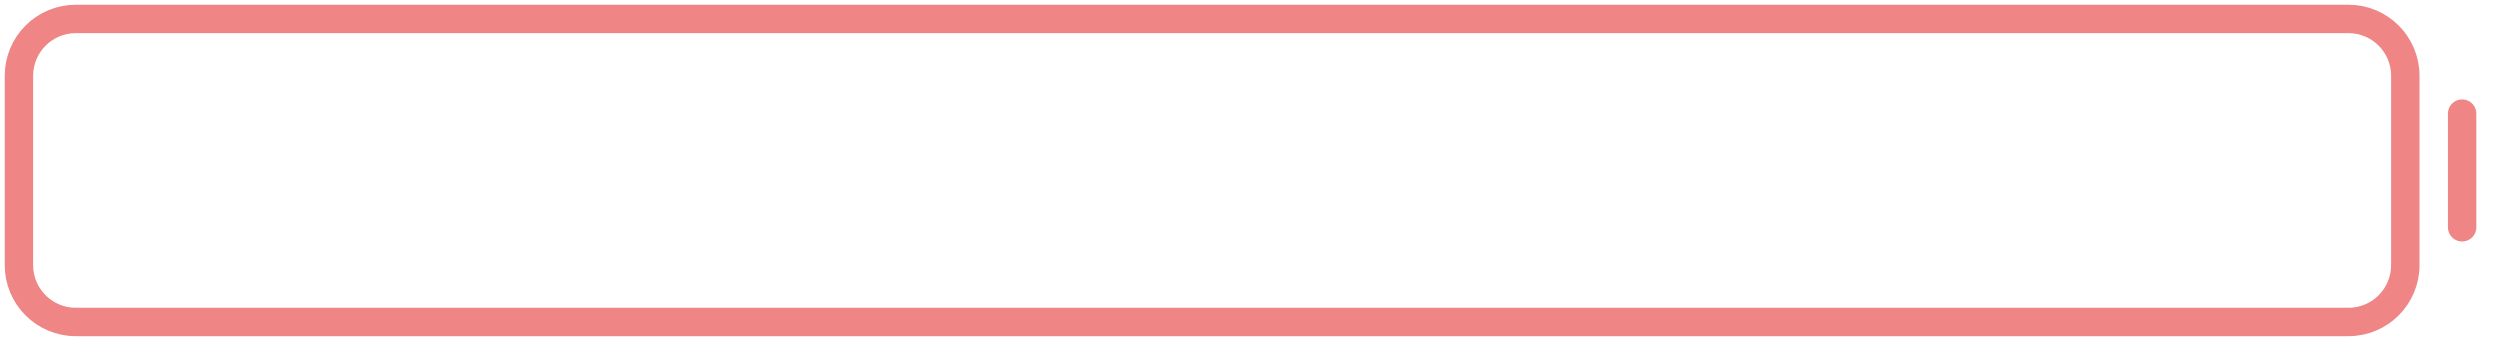
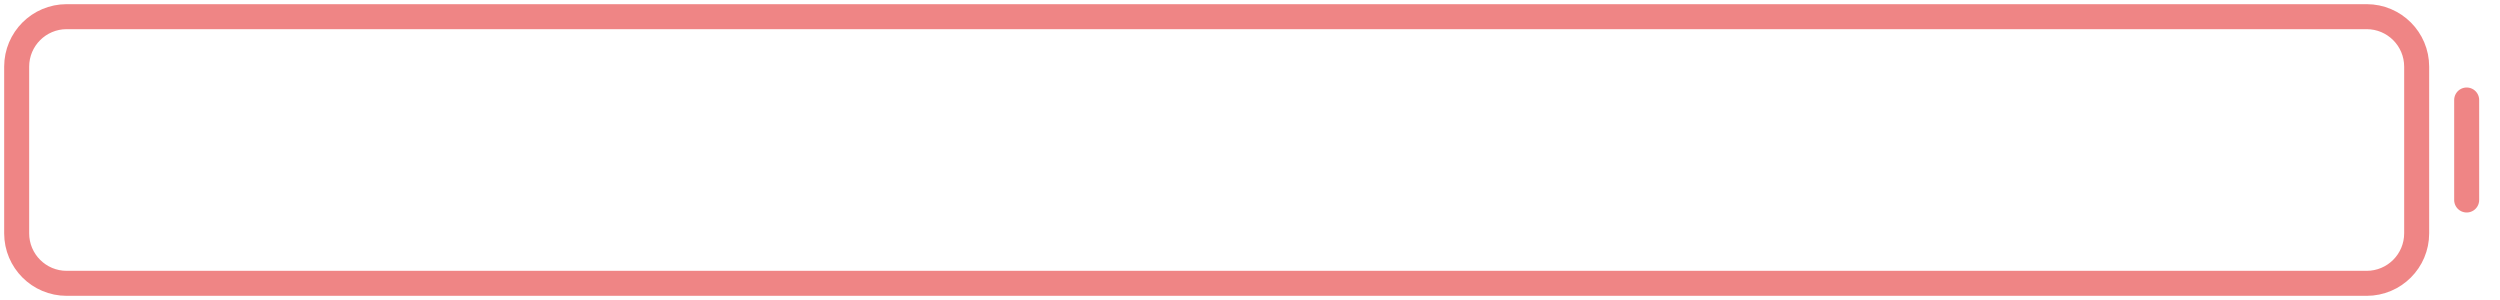
- <svg xmlns="http://www.w3.org/2000/svg" width="132" height="18" viewBox="0 0 132 18" fill="none" stroke="#ef8585" stroke-width="1.5" stroke-linecap="round" stroke-linejoin="round">
-   <rect x="1" y="1" width="126" height="16" rx="3" />
-   <path d="M130 6v6" />
+ <svg xmlns="http://www.w3.org/2000/svg" width="150" height="18" viewBox="0 0 150 18" fill="none" stroke="#ef8585" stroke-width="1.5" stroke-linecap="round" stroke-linejoin="round">
+   <rect x="1" y="1" width="144" height="16" rx="3" />
+   <path d="M148 6v6" />
</svg>
